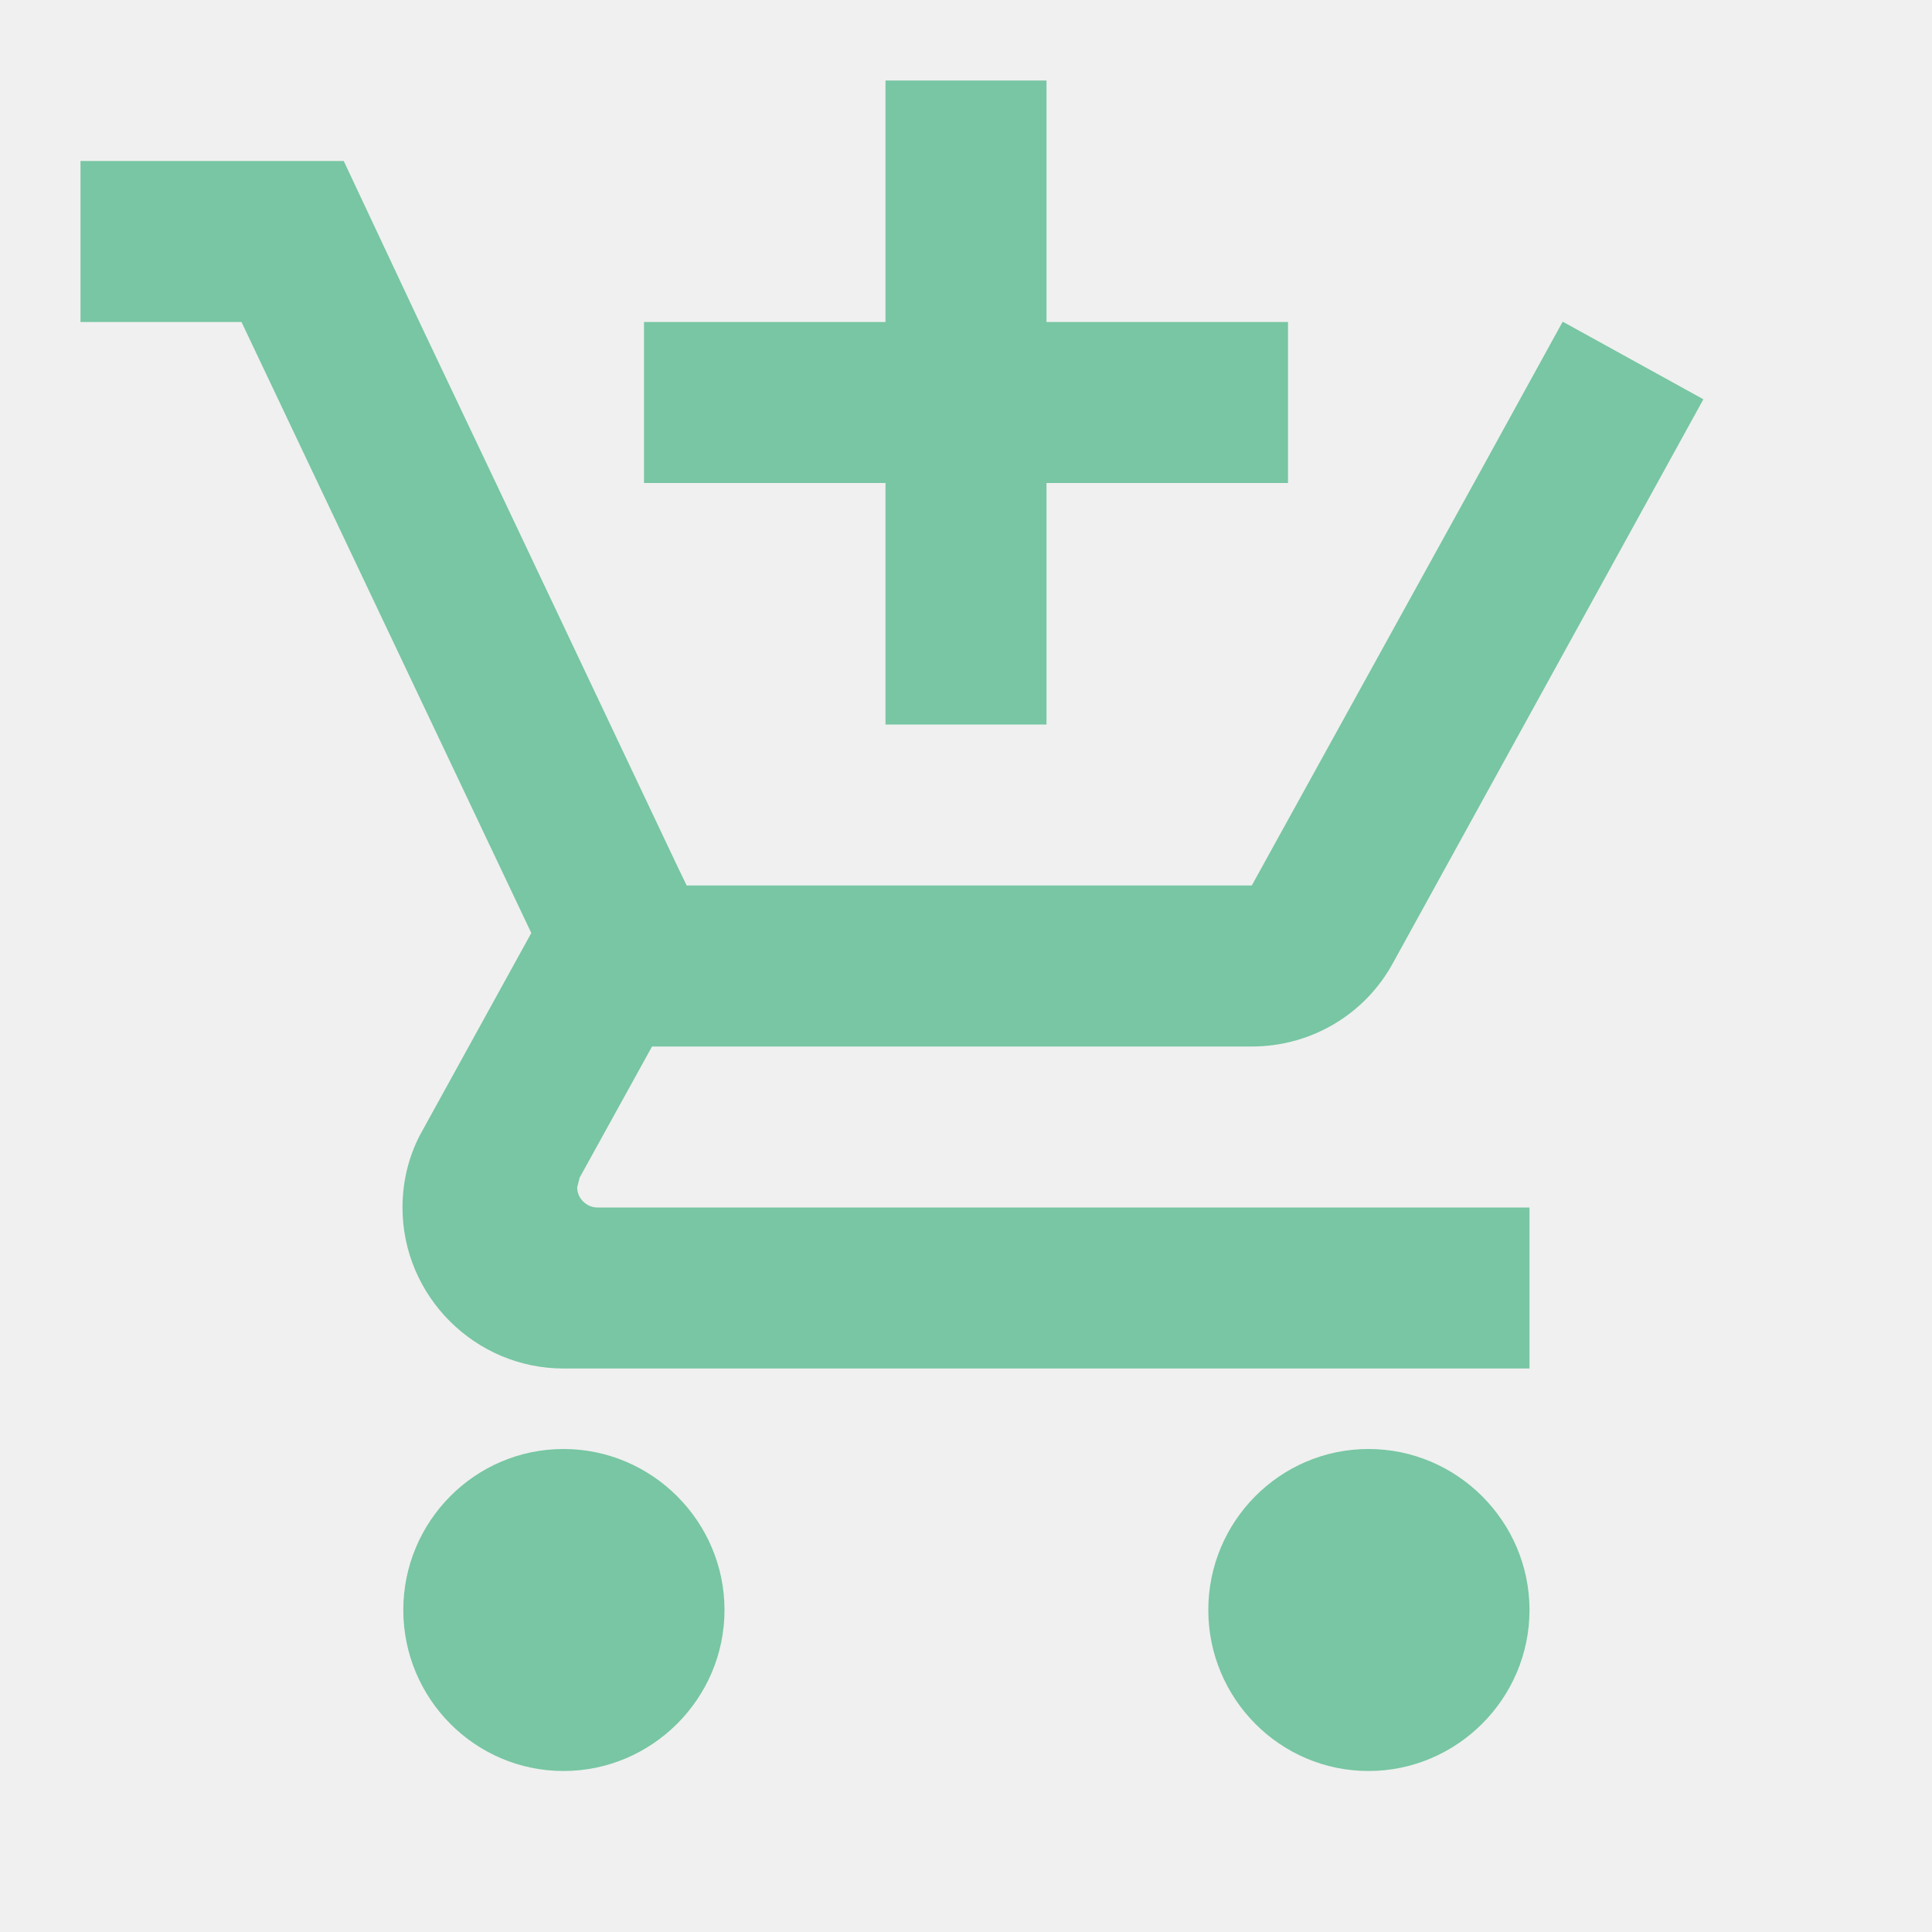
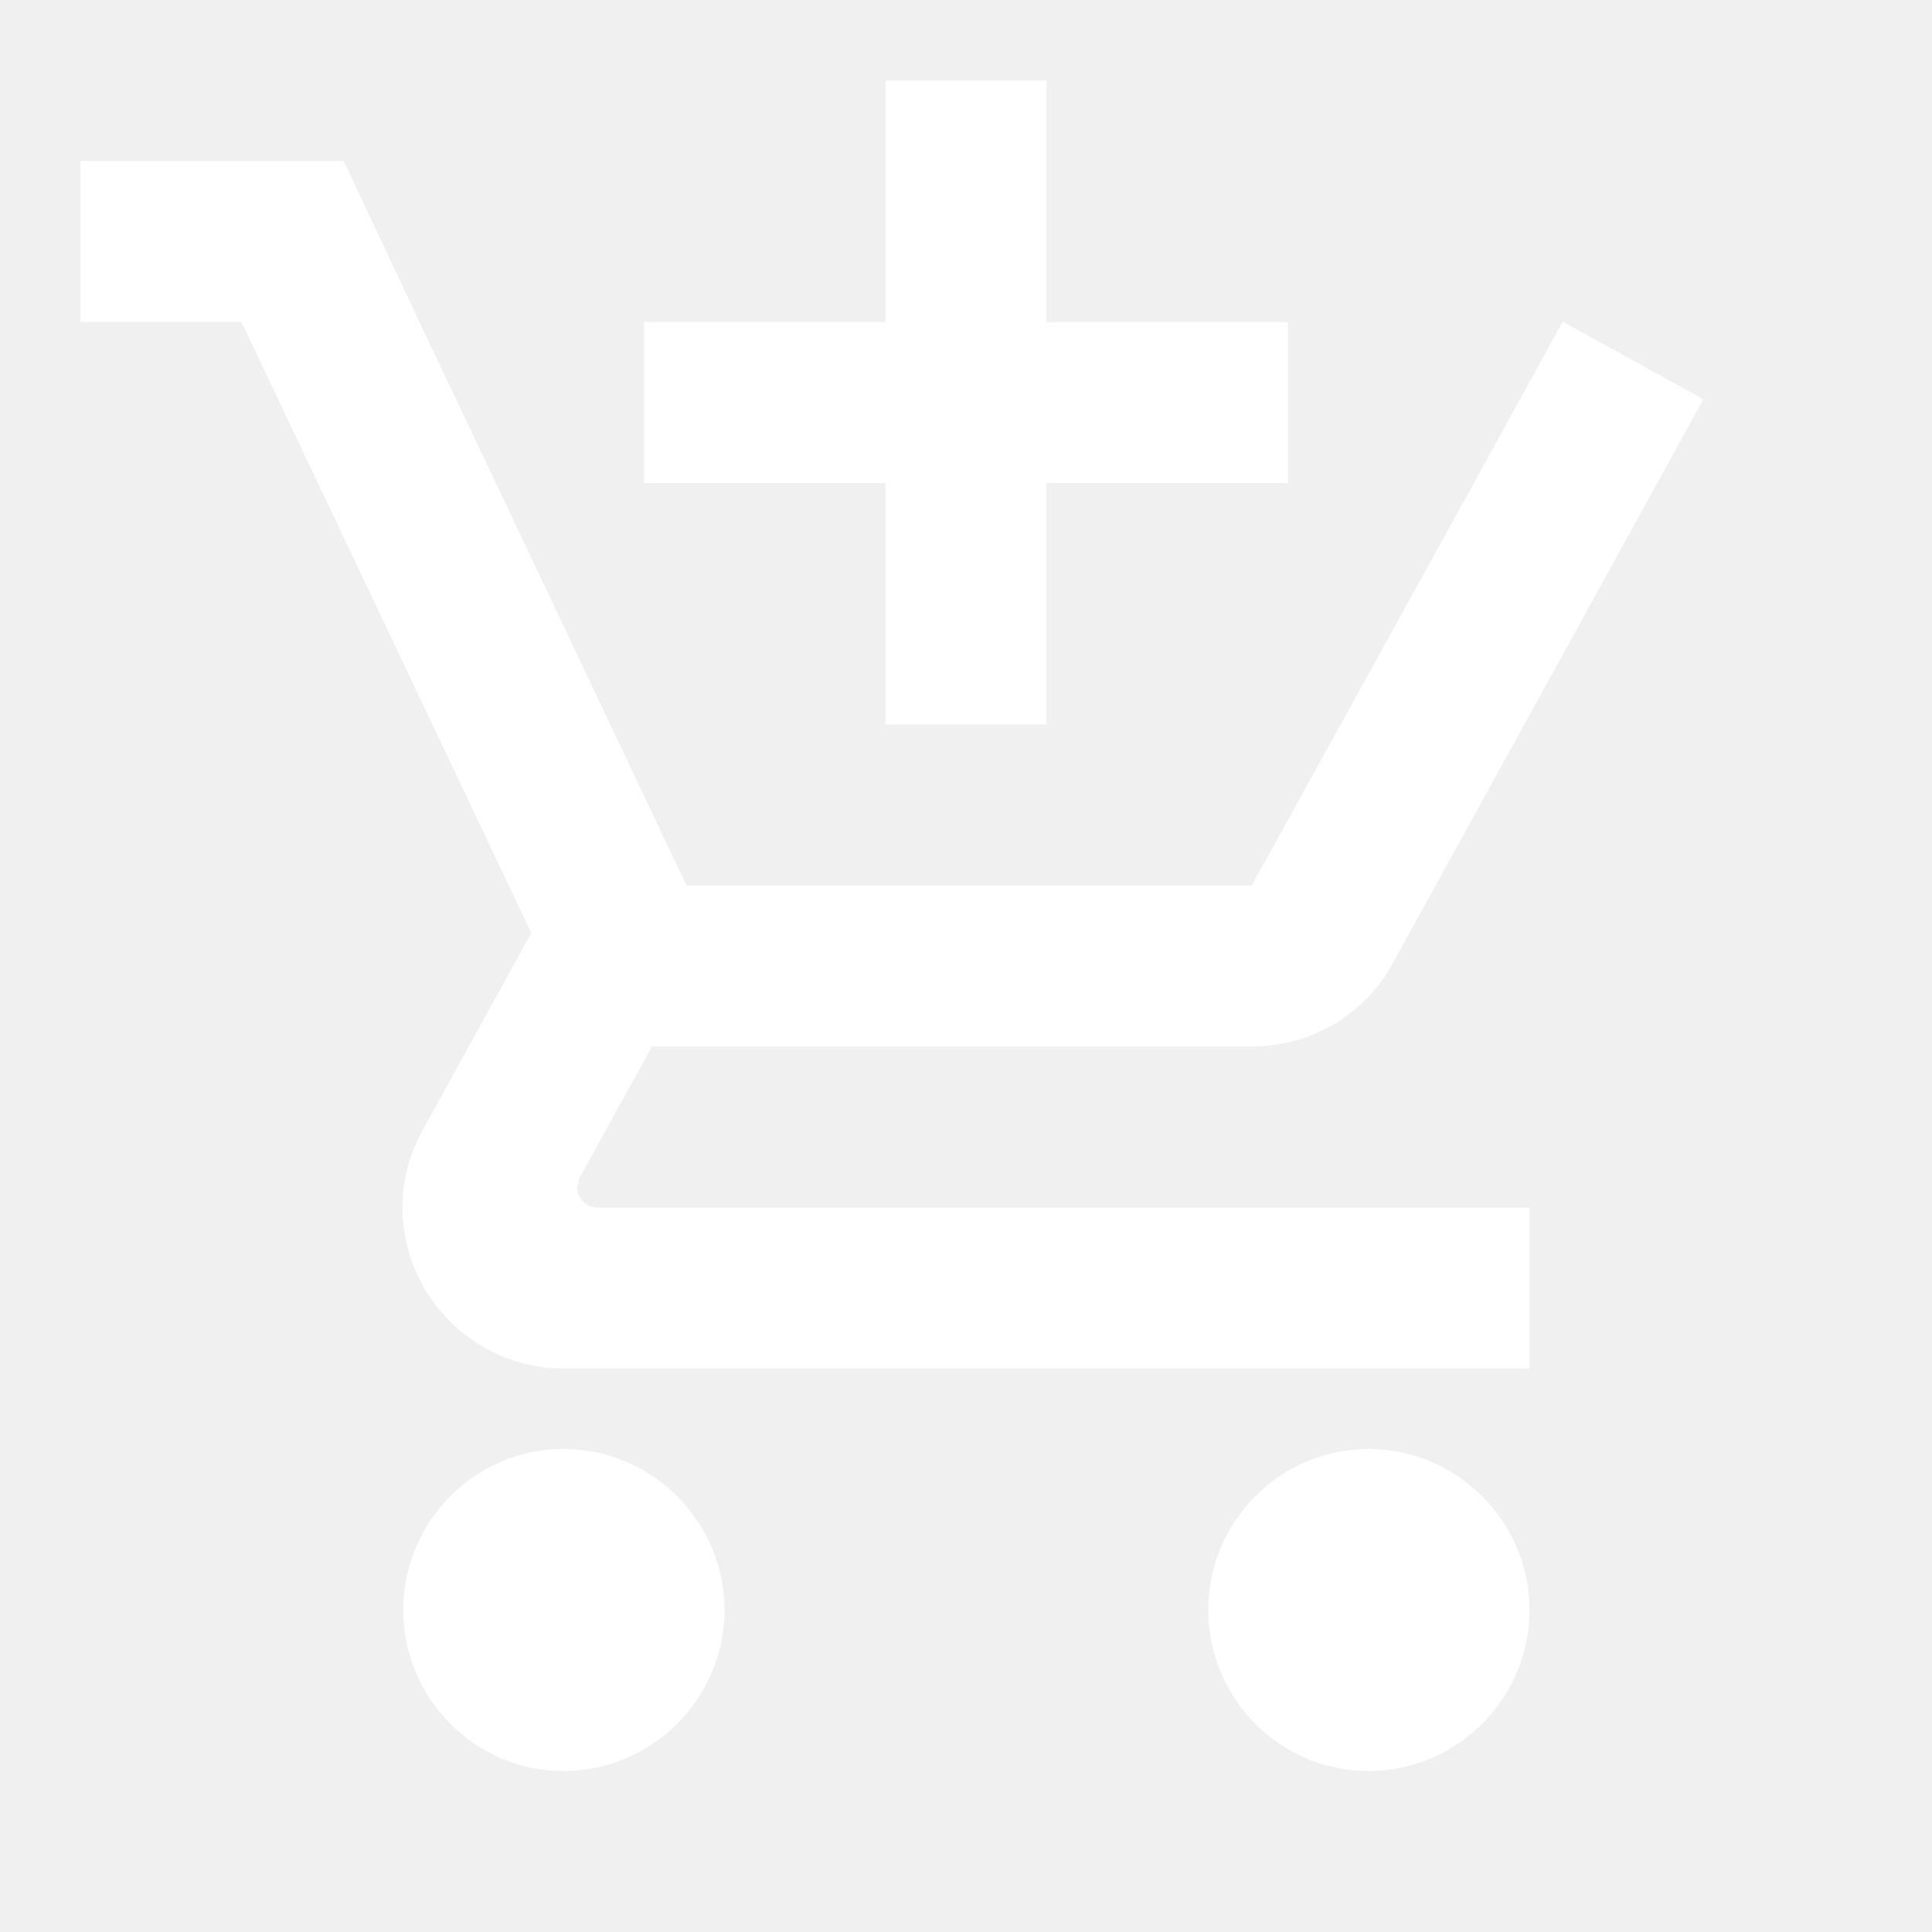
- <svg xmlns="http://www.w3.org/2000/svg" width="24" height="24" viewBox="0 0 24 24" fill="none">
-   <path d="M11 9H13V6H16V4H13V1H11V4H8V6H11V9ZM7 18C5.9 18 5.01 18.9 5.01 20C5.01 21.1 5.9 22 7 22C8.1 22 9 21.1 9 20C9 18.9 8.1 18 7 18ZM17 18C15.9 18 15.01 18.9 15.01 20C15.01 21.1 15.9 22 17 22C18.1 22 19 21.1 19 20C19 18.9 18.1 18 17 18ZM7.17 14.75L7.2 14.63L8.1 13H15.55C16.3 13 16.96 12.59 17.3 11.97L21.16 4.96L19.42 4H19.41L18.31 6L15.55 11H8.53L8.4 10.73L6.16 6L5.21 4L4.27 2H1V4H3L6.6 11.59L5.25 14.04C5.09 14.32 5 14.65 5 15C5 16.1 5.9 17 7 17H19V15H7.42C7.29 15 7.17 14.89 7.17 14.75Z" fill="#78C6A3" />
+ <svg xmlns="http://www.w3.org/2000/svg" width="24" height="24" viewBox="0 0 24 24" fill="white">
+   <path d="M11 9H13V6H16V4H13V1H11V4H8V6H11V9ZM7 18C5.9 18 5.01 18.9 5.01 20C5.01 21.1 5.9 22 7 22C8.1 22 9 21.1 9 20C9 18.9 8.1 18 7 18ZM17 18C15.9 18 15.01 18.9 15.01 20C15.01 21.1 15.9 22 17 22C18.1 22 19 21.1 19 20C19 18.9 18.1 18 17 18ZM7.17 14.75L7.2 14.63L8.1 13H15.55C16.3 13 16.96 12.59 17.3 11.97L21.16 4.96L19.42 4H19.41L18.31 6L15.55 11H8.53L8.4 10.73L6.16 6L5.21 4L4.27 2H1V4H3L6.6 11.59L5.25 14.04C5.09 14.32 5 14.65 5 15C5 16.1 5.9 17 7 17H19V15H7.42C7.29 15 7.17 14.89 7.17 14.75Z" fill="white" />
</svg>
